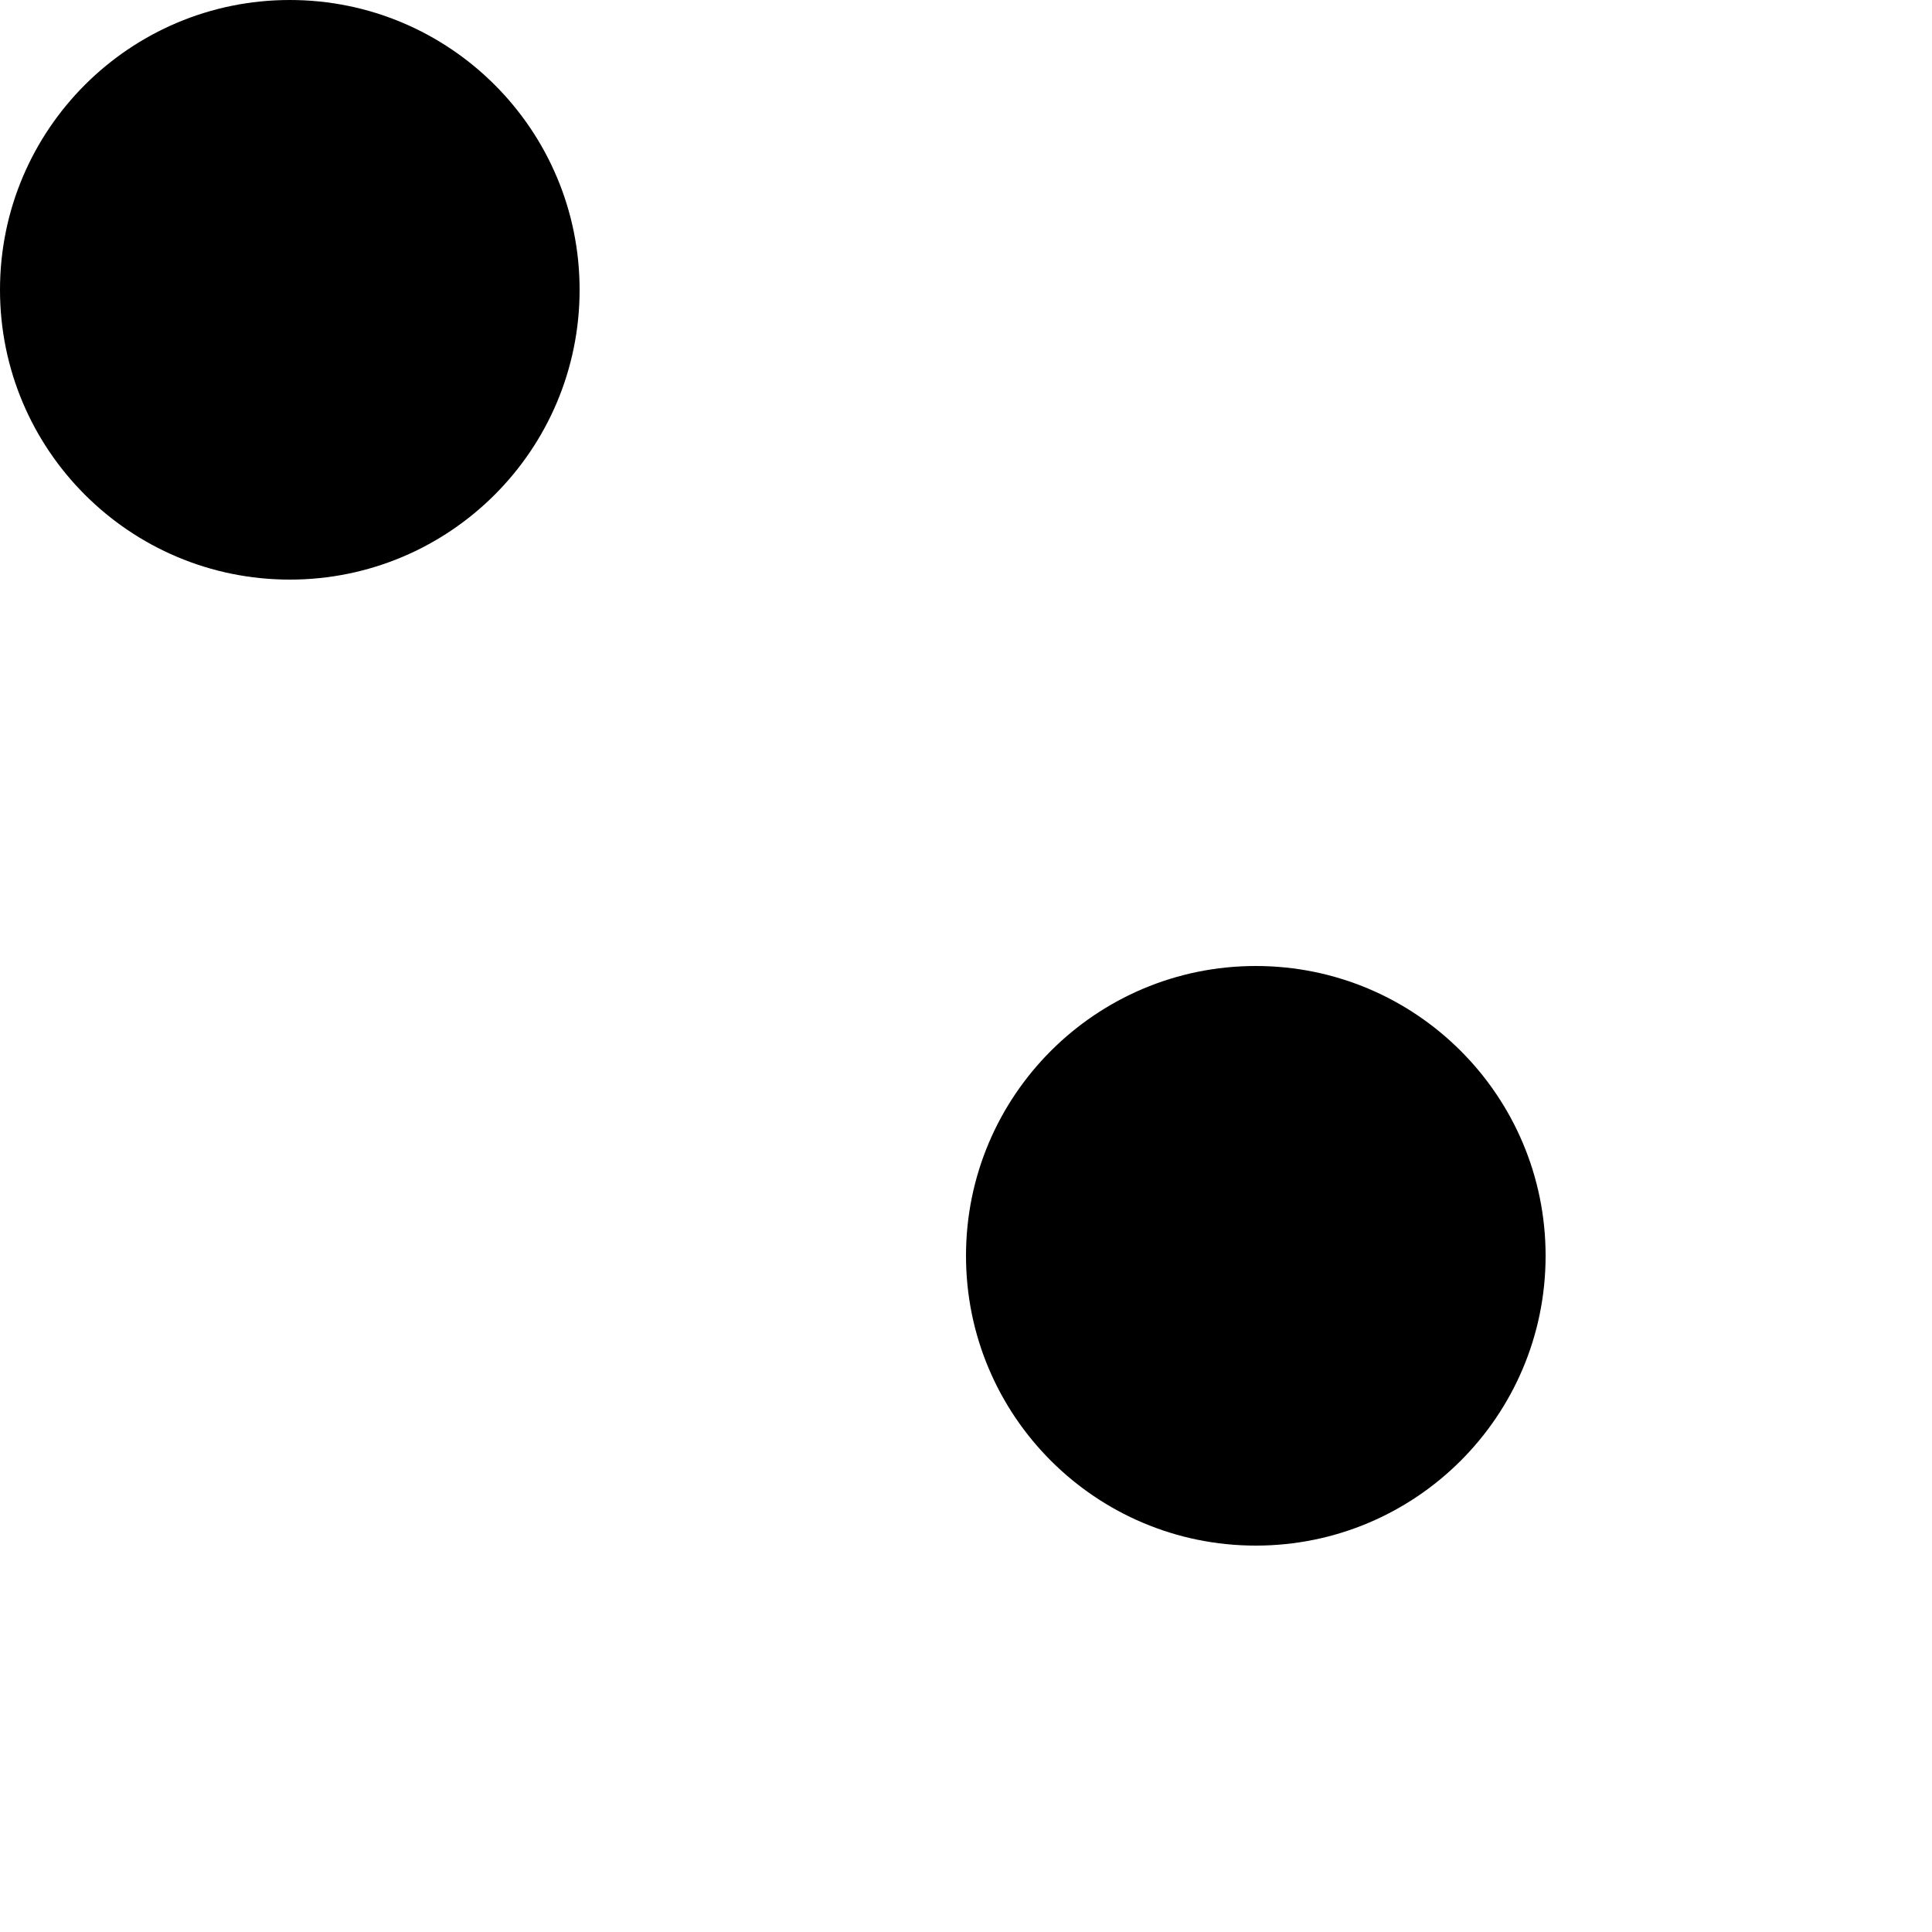
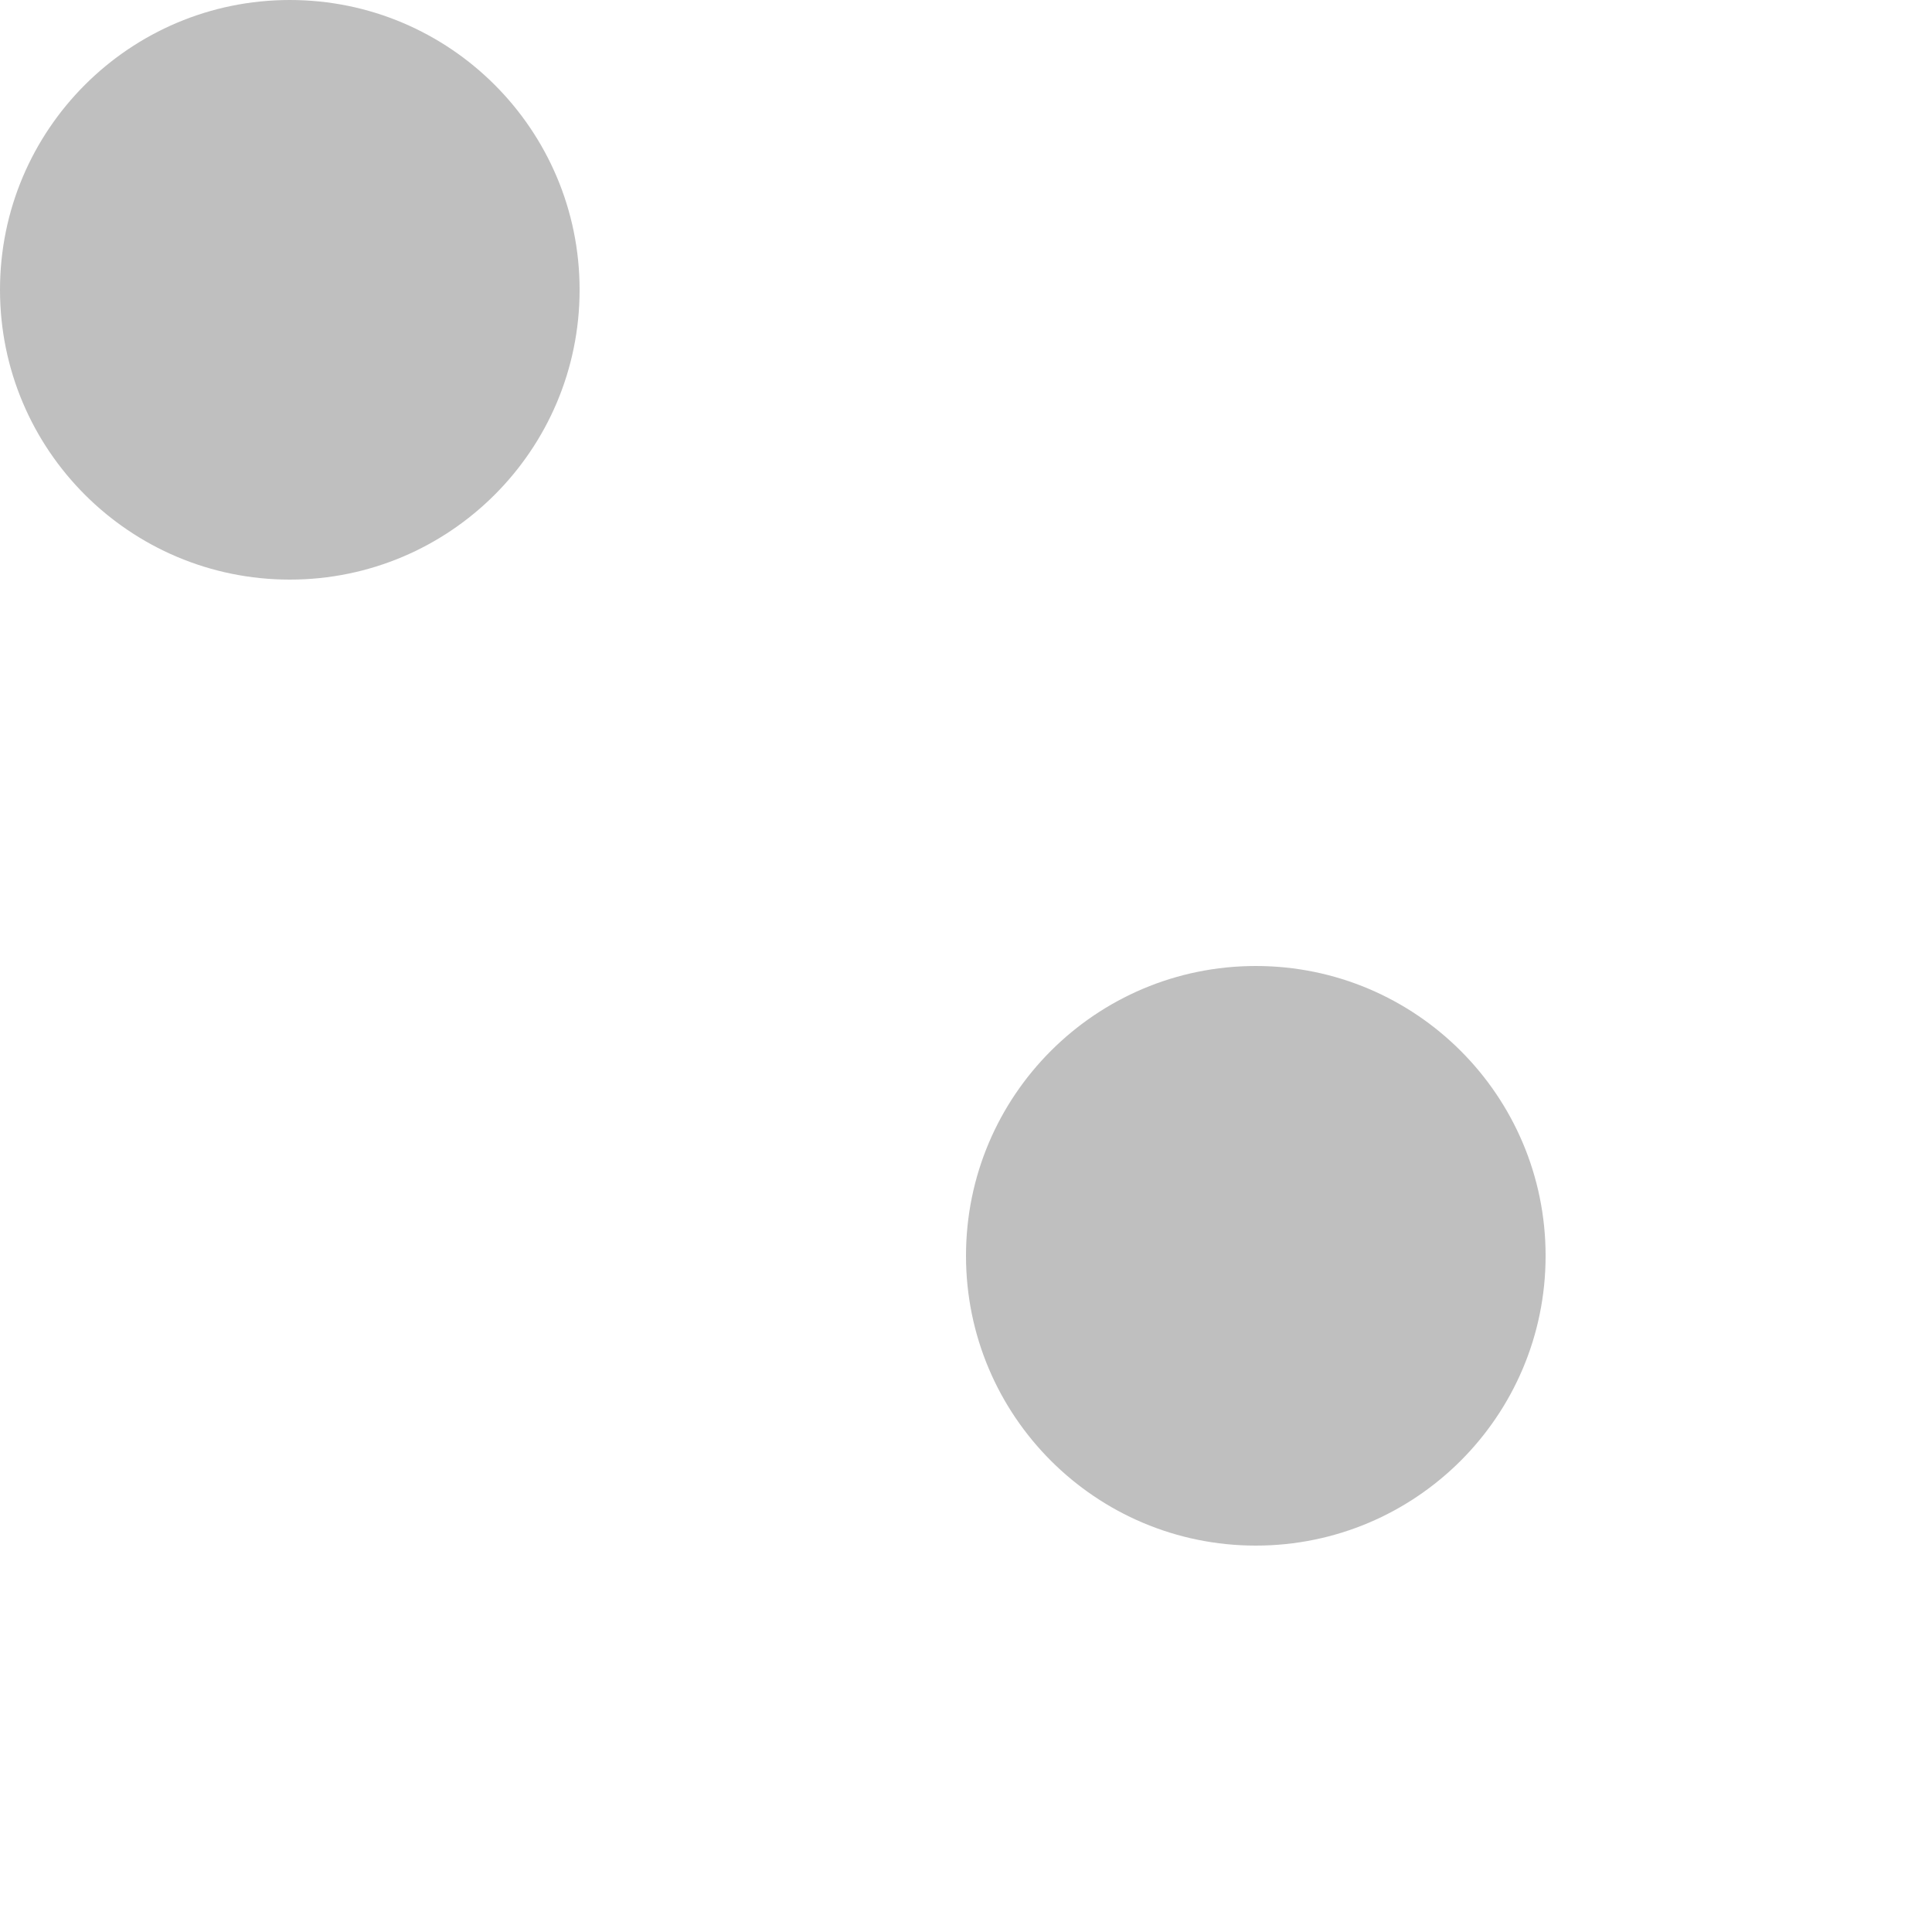
- <svg xmlns="http://www.w3.org/2000/svg" width="20px" height="20px" viewBox="0 0 20 20" version="1.1">
-   <defs />
-   <g id="Page-1" stroke="none" stroke-width="1" fill="none" fill-rule="evenodd">
-     <g id="dots" fill="#000000">
-       <circle id="Oval-377-Copy-9" cx="3" cy="3" r="3" />
-       <circle id="Oval-377-Copy-14" cx="13" cy="13" r="3" />
+ <svg xmlns="http://www.w3.org/2000/svg" width="100%" height="100%" viewBox="0 0 20 20" version="1.1" xml:space="preserve" style="fill-rule:evenodd;clip-rule:evenodd;stroke-linejoin:round;stroke-miterlimit:2;">
+   <g id="Page-1">
+     <g id="dots">
+       <circle id="Oval-377-Copy-9" cx="3" cy="3" r="3" style="fill-opacity:0.25;" />
+       <circle id="Oval-377-Copy-14" cx="13" cy="13" r="3" style="fill-opacity:0.25;" />
    </g>
  </g>
</svg>
